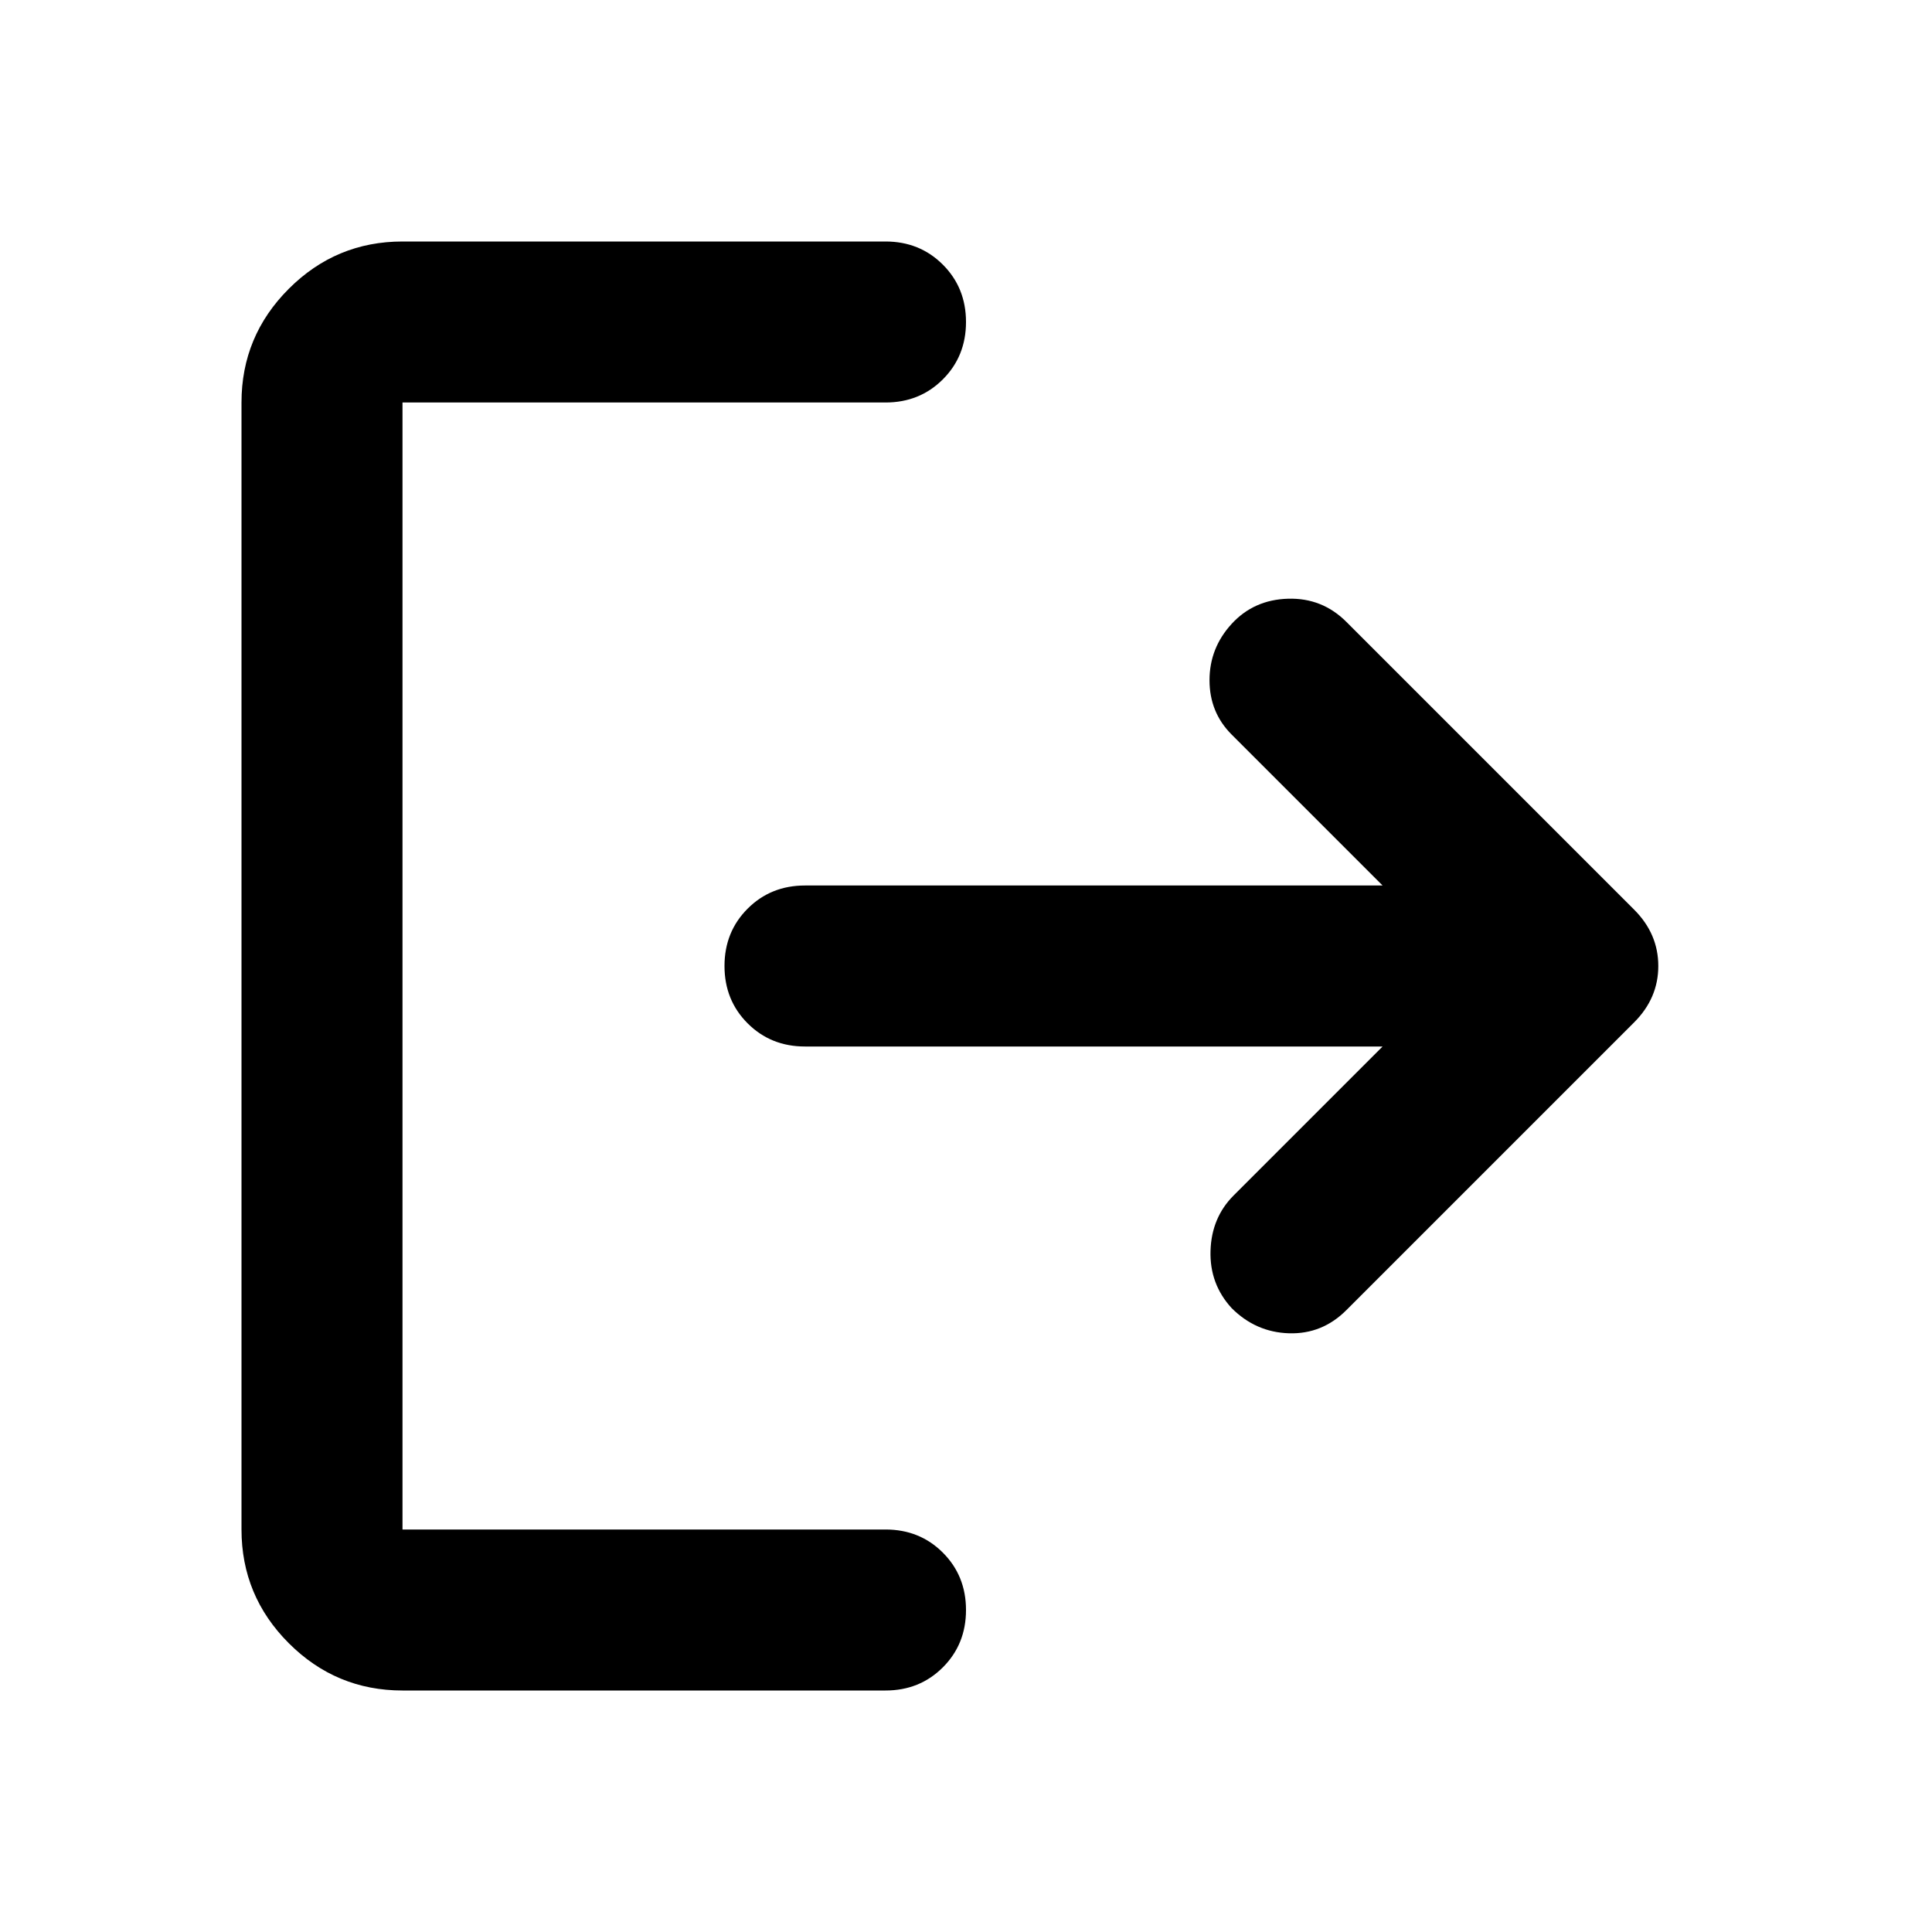
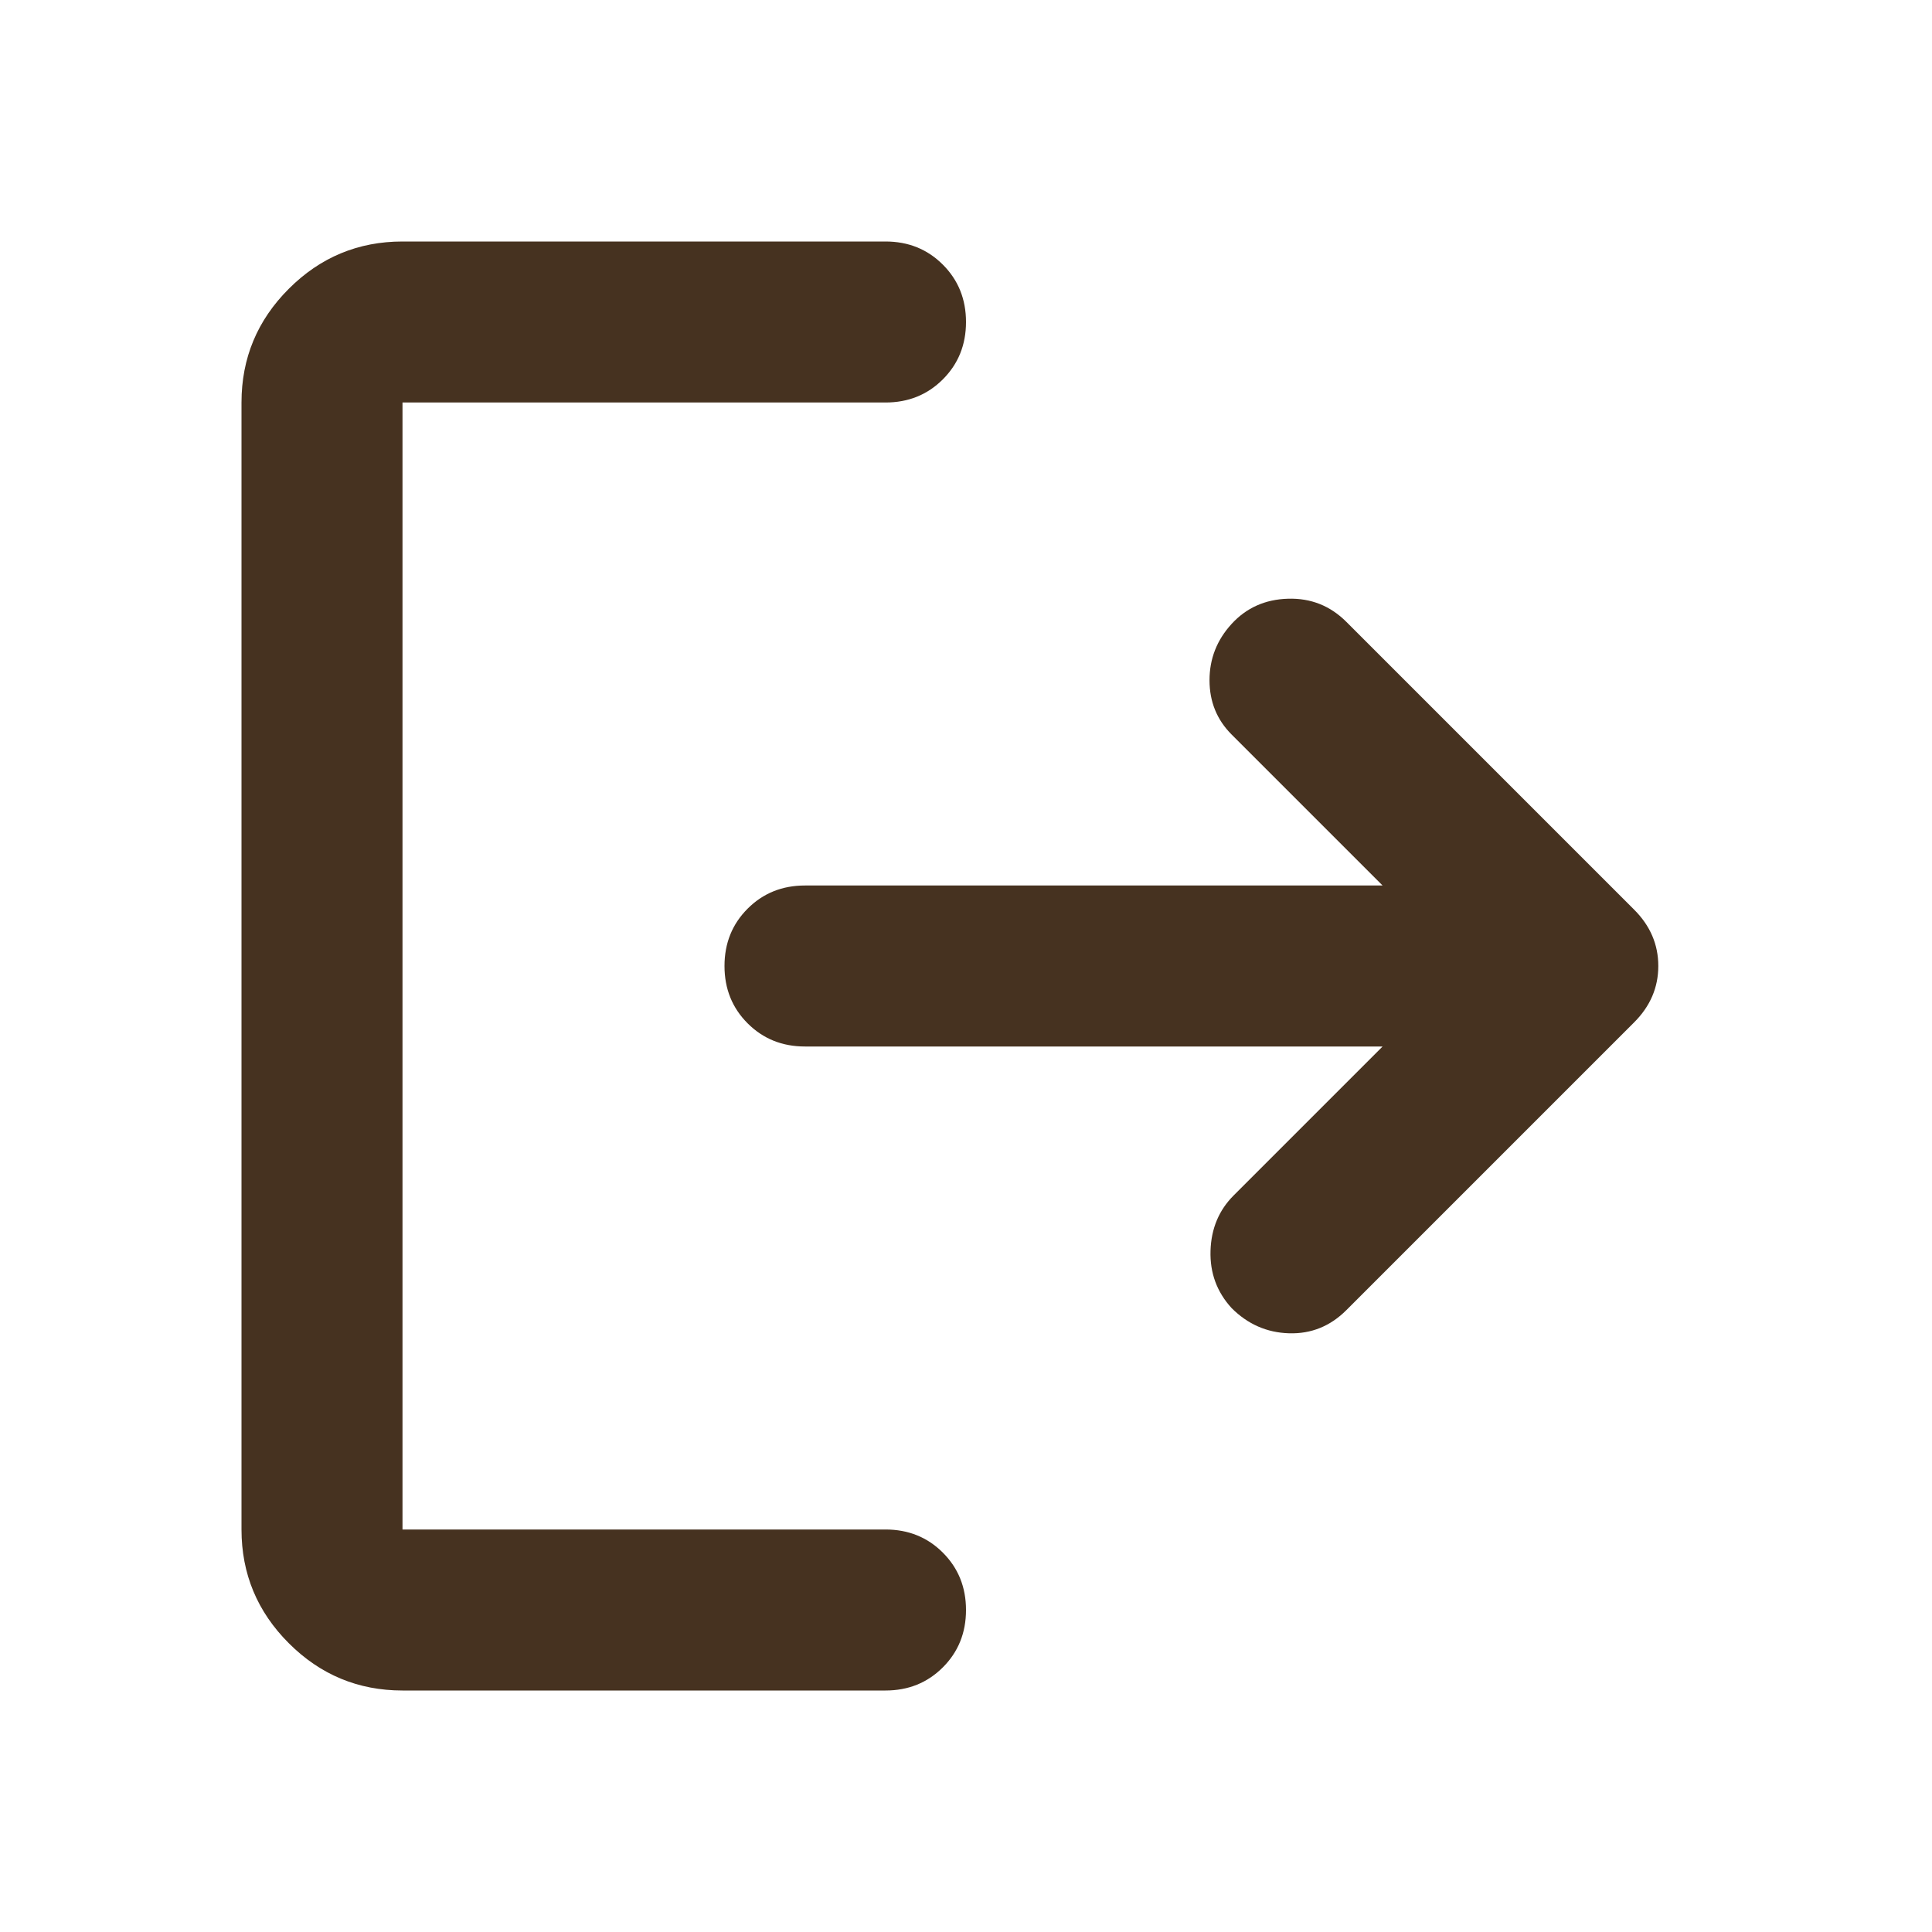
<svg xmlns="http://www.w3.org/2000/svg" height="24" viewBox="0 -960 960 960" width="24">
-   <path d="M200-120q-33 0-56.5-23.5T120-200v-560q0-33 23.5-56.5T200-840h240q17 0 28.5 11.5T480-800q0 17-11.5 28.5T440-760H200v560h240q17 0 28.5 11.5T480-160q0 17-11.5 28.5T440-120H200Zm487-320H400q-17 0-28.5-11.5T360-480q0-17 11.5-28.5T400-520h287l-75-75q-11-11-11-27t11-28q11-12 28-12.5t29 11.5l143 143q12 12 12 28t-12 28L669-309q-12 12-28.5 11.5T612-310q-11-12-10.5-28.5T613-366l74-74Z" fill="currentColor" />
+   <path d="M200-120q-33 0-56.5-23.5T120-200v-560q0-33 23.5-56.5T200-840h240q17 0 28.5 11.5T480-800q0 17-11.5 28.5T440-760H200v560h240q17 0 28.5 11.5T480-160q0 17-11.5 28.5T440-120H200Zm487-320H400q-17 0-28.5-11.5T360-480q0-17 11.5-28.5T400-520h287l-75-75q-11-11-11-27t11-28q11-12 28-12.5t29 11.5l143 143q12 12 12 28t-12 28L669-309q-12 12-28.5 11.5T612-310q-11-12-10.5-28.5T613-366l74-74Z" fill="#463220" />
</svg>
